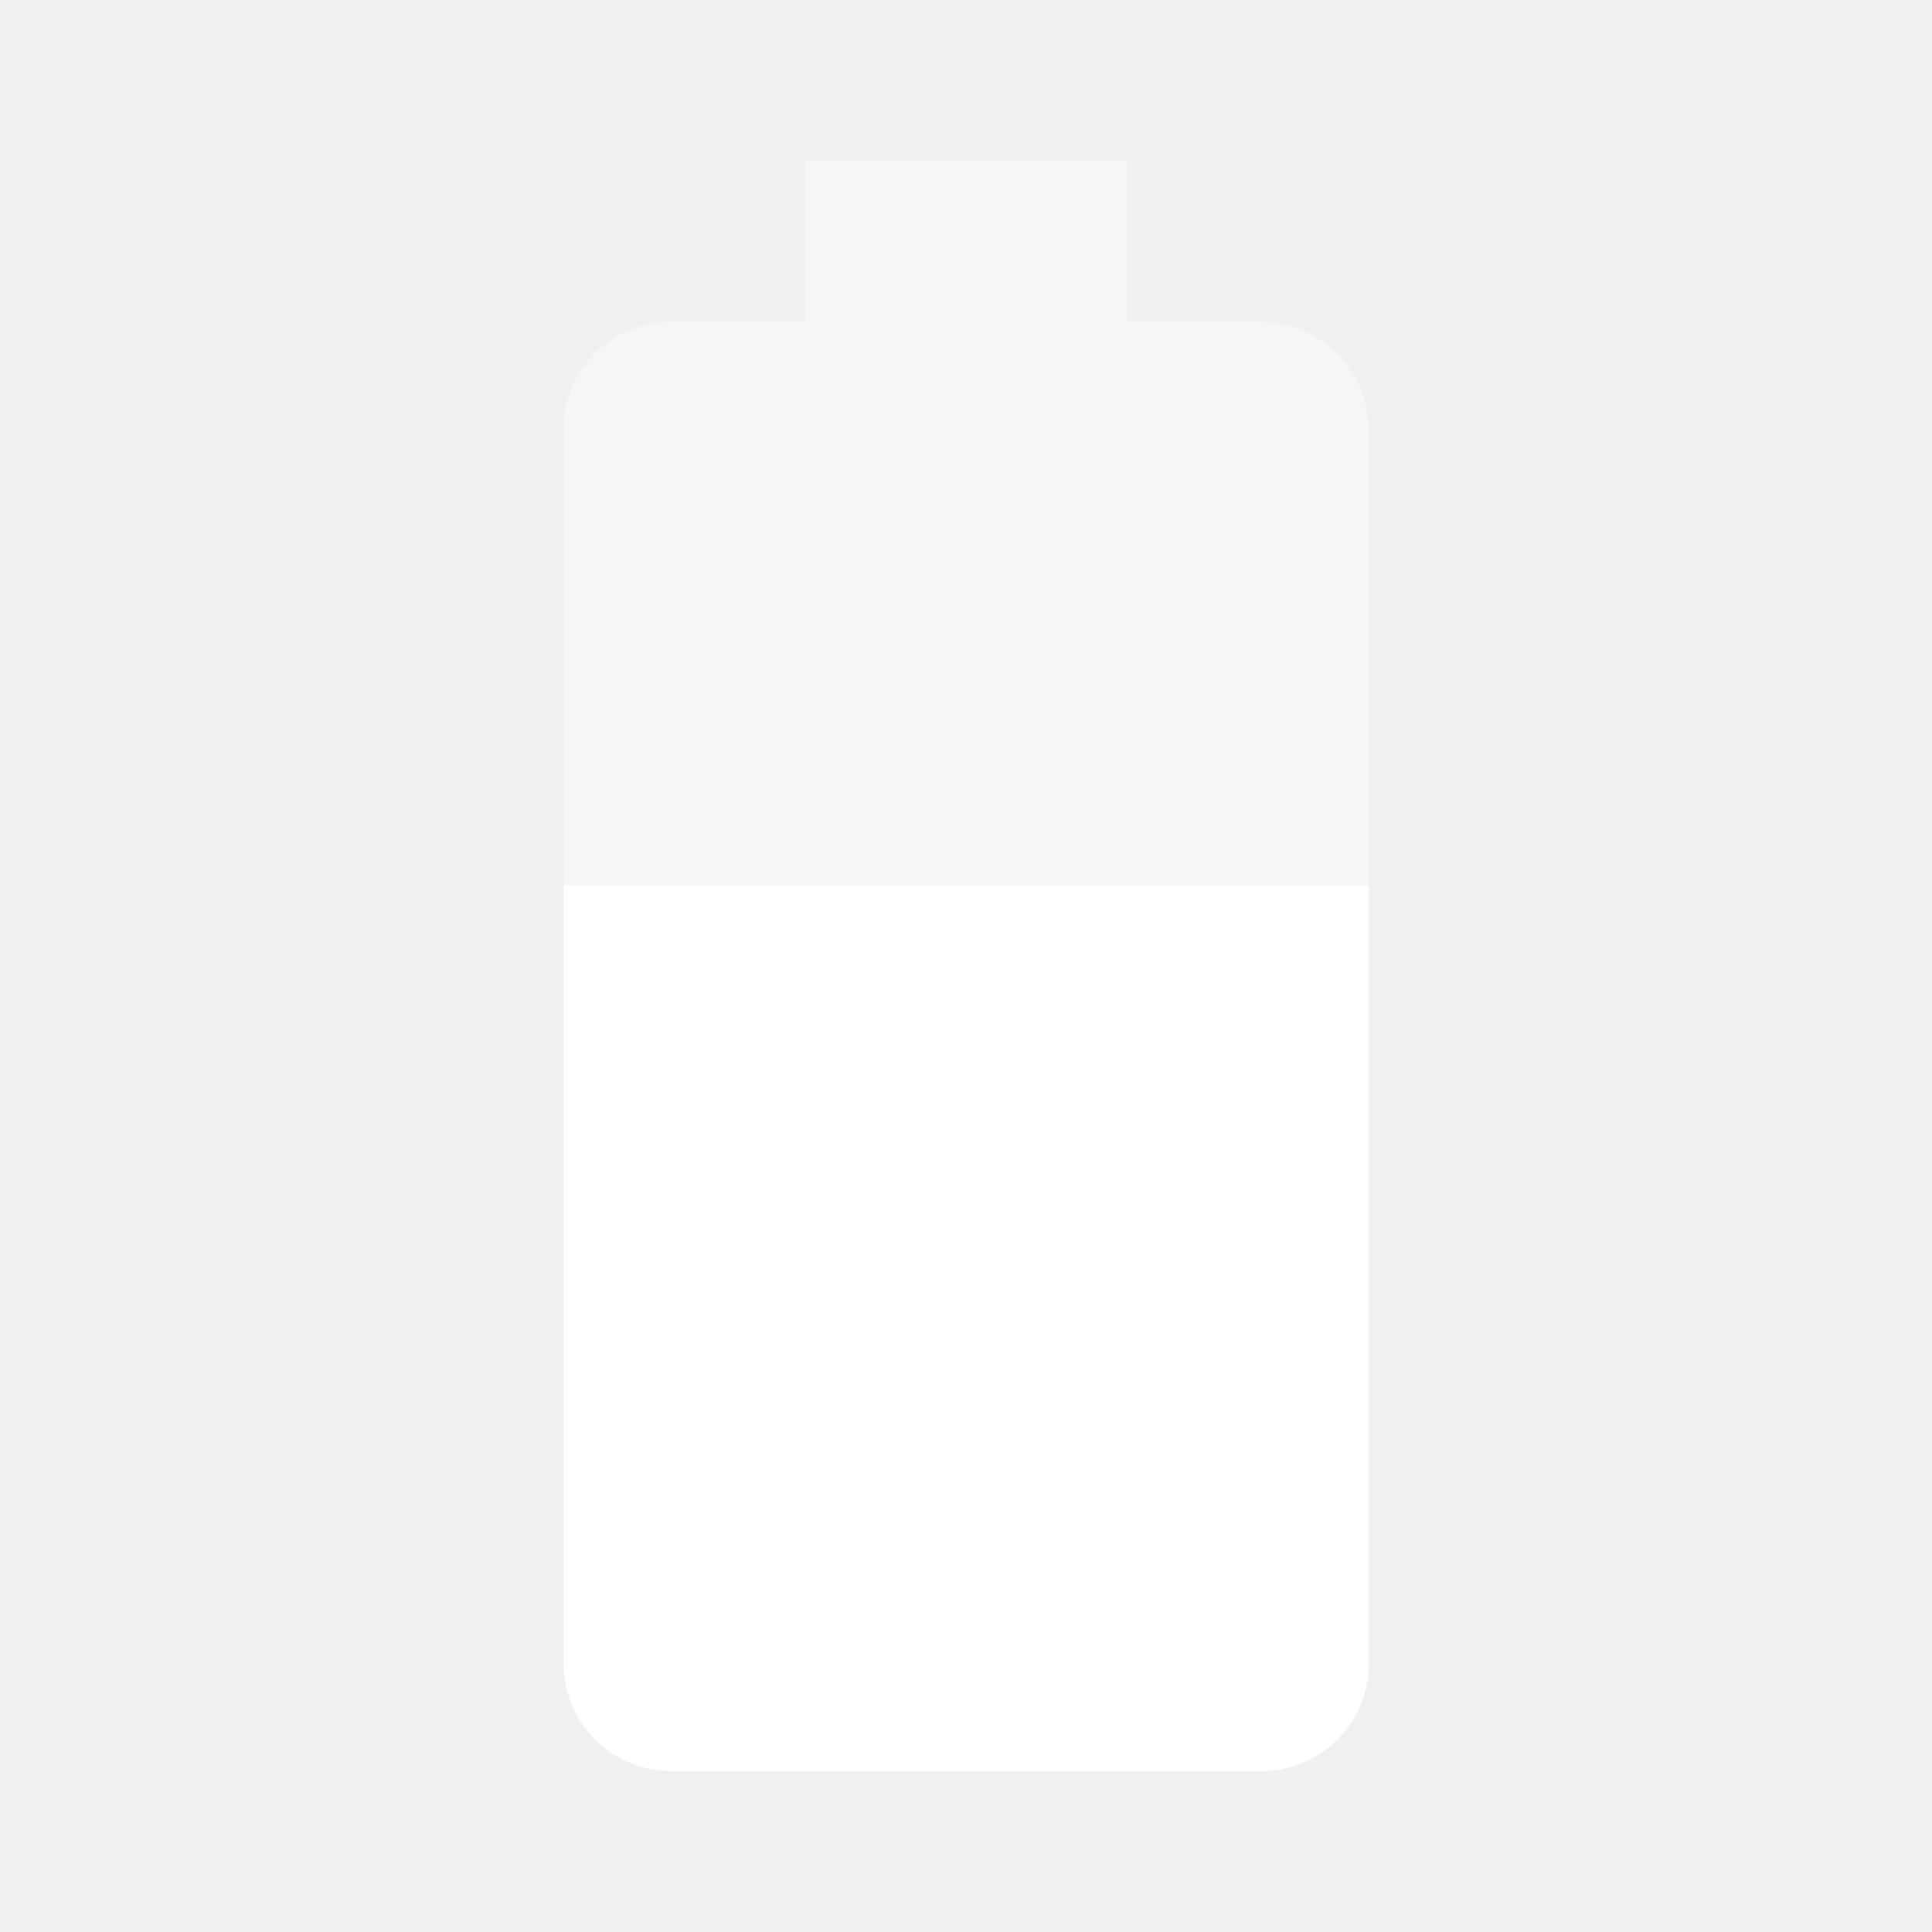
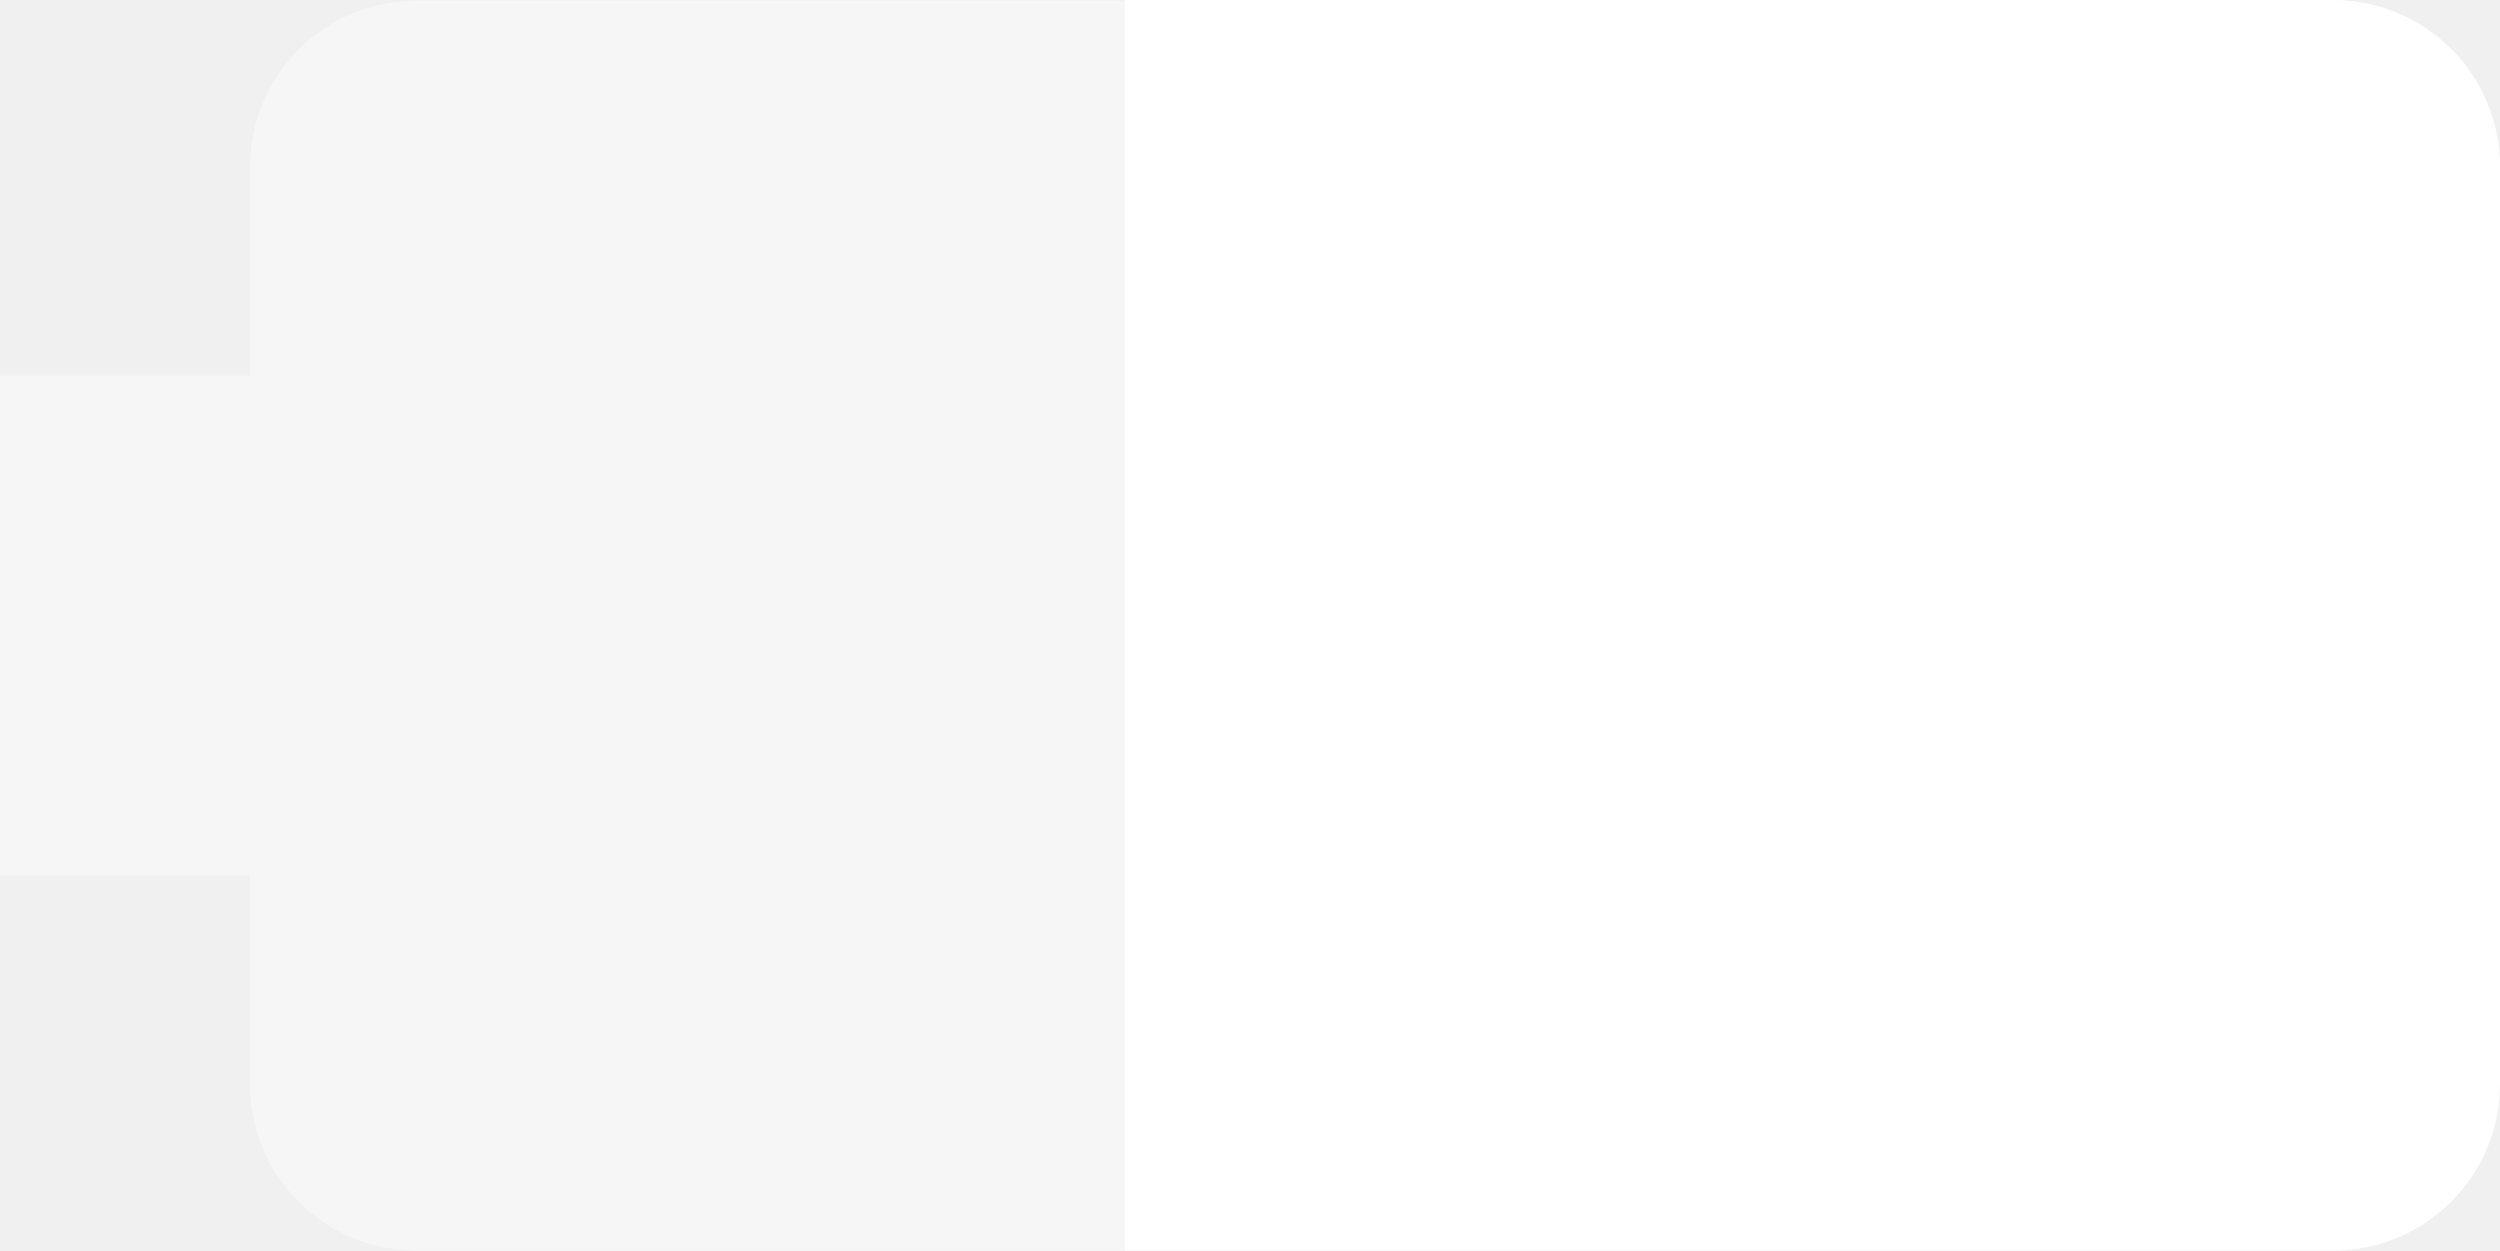
- <svg xmlns="http://www.w3.org/2000/svg" width="48" height="48">
-   <path fill-opacity=".3" d="M34 10.67C34 9.19 32.81 8 31.33 8H28V4h-8v4h-3.33C15.19 8 14 9.19 14 10.67V22h20V10.67z" style="fill:#fff;fill-opacity:.4" />
-   <path d="M14 22v19.33A2.67 2.67 0 0 0 16.67 44h14.67a2.67 2.67 0 0 0 2.67-2.67V22H14z" style="fill:#fff;fill-opacity:1" />
+ <svg xmlns="http://www.w3.org/2000/svg" width="40" height="20.01" version="1.1" id="svg6">
+   <defs id="defs10" />
+   <g id="g849" transform="rotate(-90,15.005,19.005)">
+     <path fill-opacity=".3" d="M 34,10.67 C 34,9.19 32.81,8 31.33,8 H 28 V 4 H 20 V 8 H 16.67 C 15.19,8 14,9.19 14,10.67 V 22 h 20 z" style="fill:#ffffff;fill-opacity:0.4" id="path2" />
+     <path d="M 14,22 V 41.33 A 2.67,2.67 0 0 0 16.67,44 h 14.67 a 2.67,2.67 0 0 0 2.67,-2.67 V 22 Z" style="fill:#ffffff;fill-opacity:1" id="path4" />
+   </g>
</svg>
